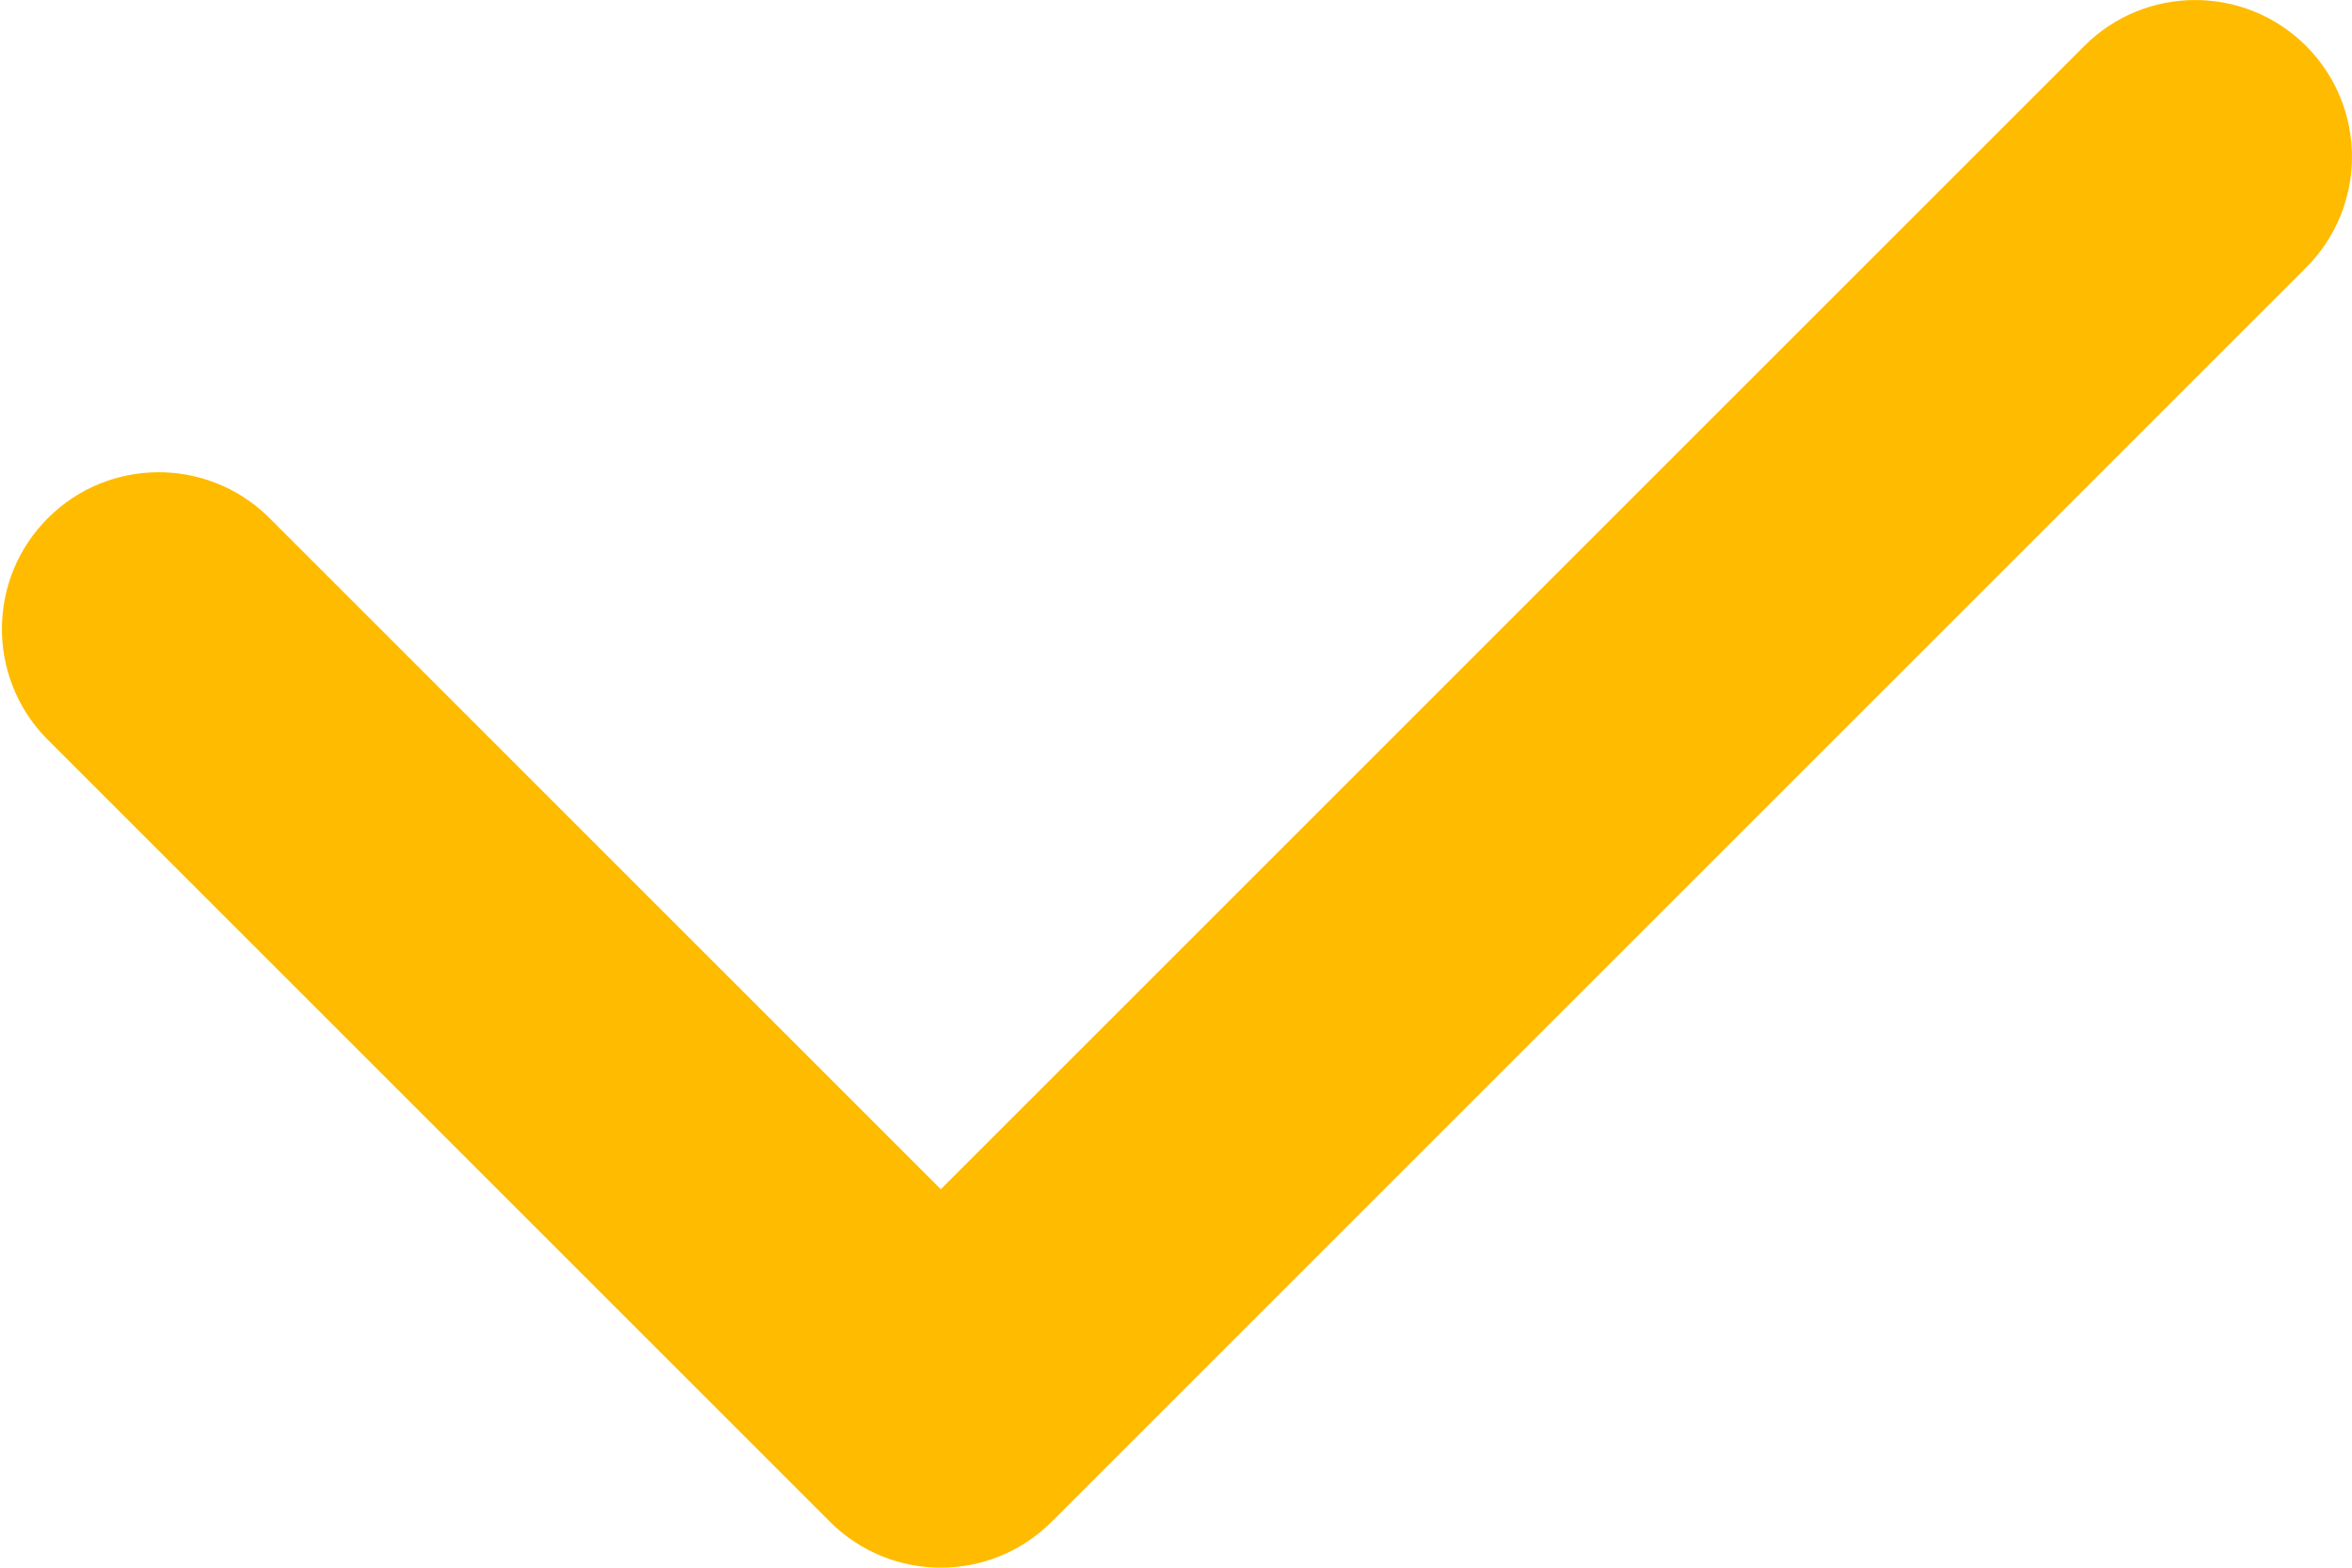
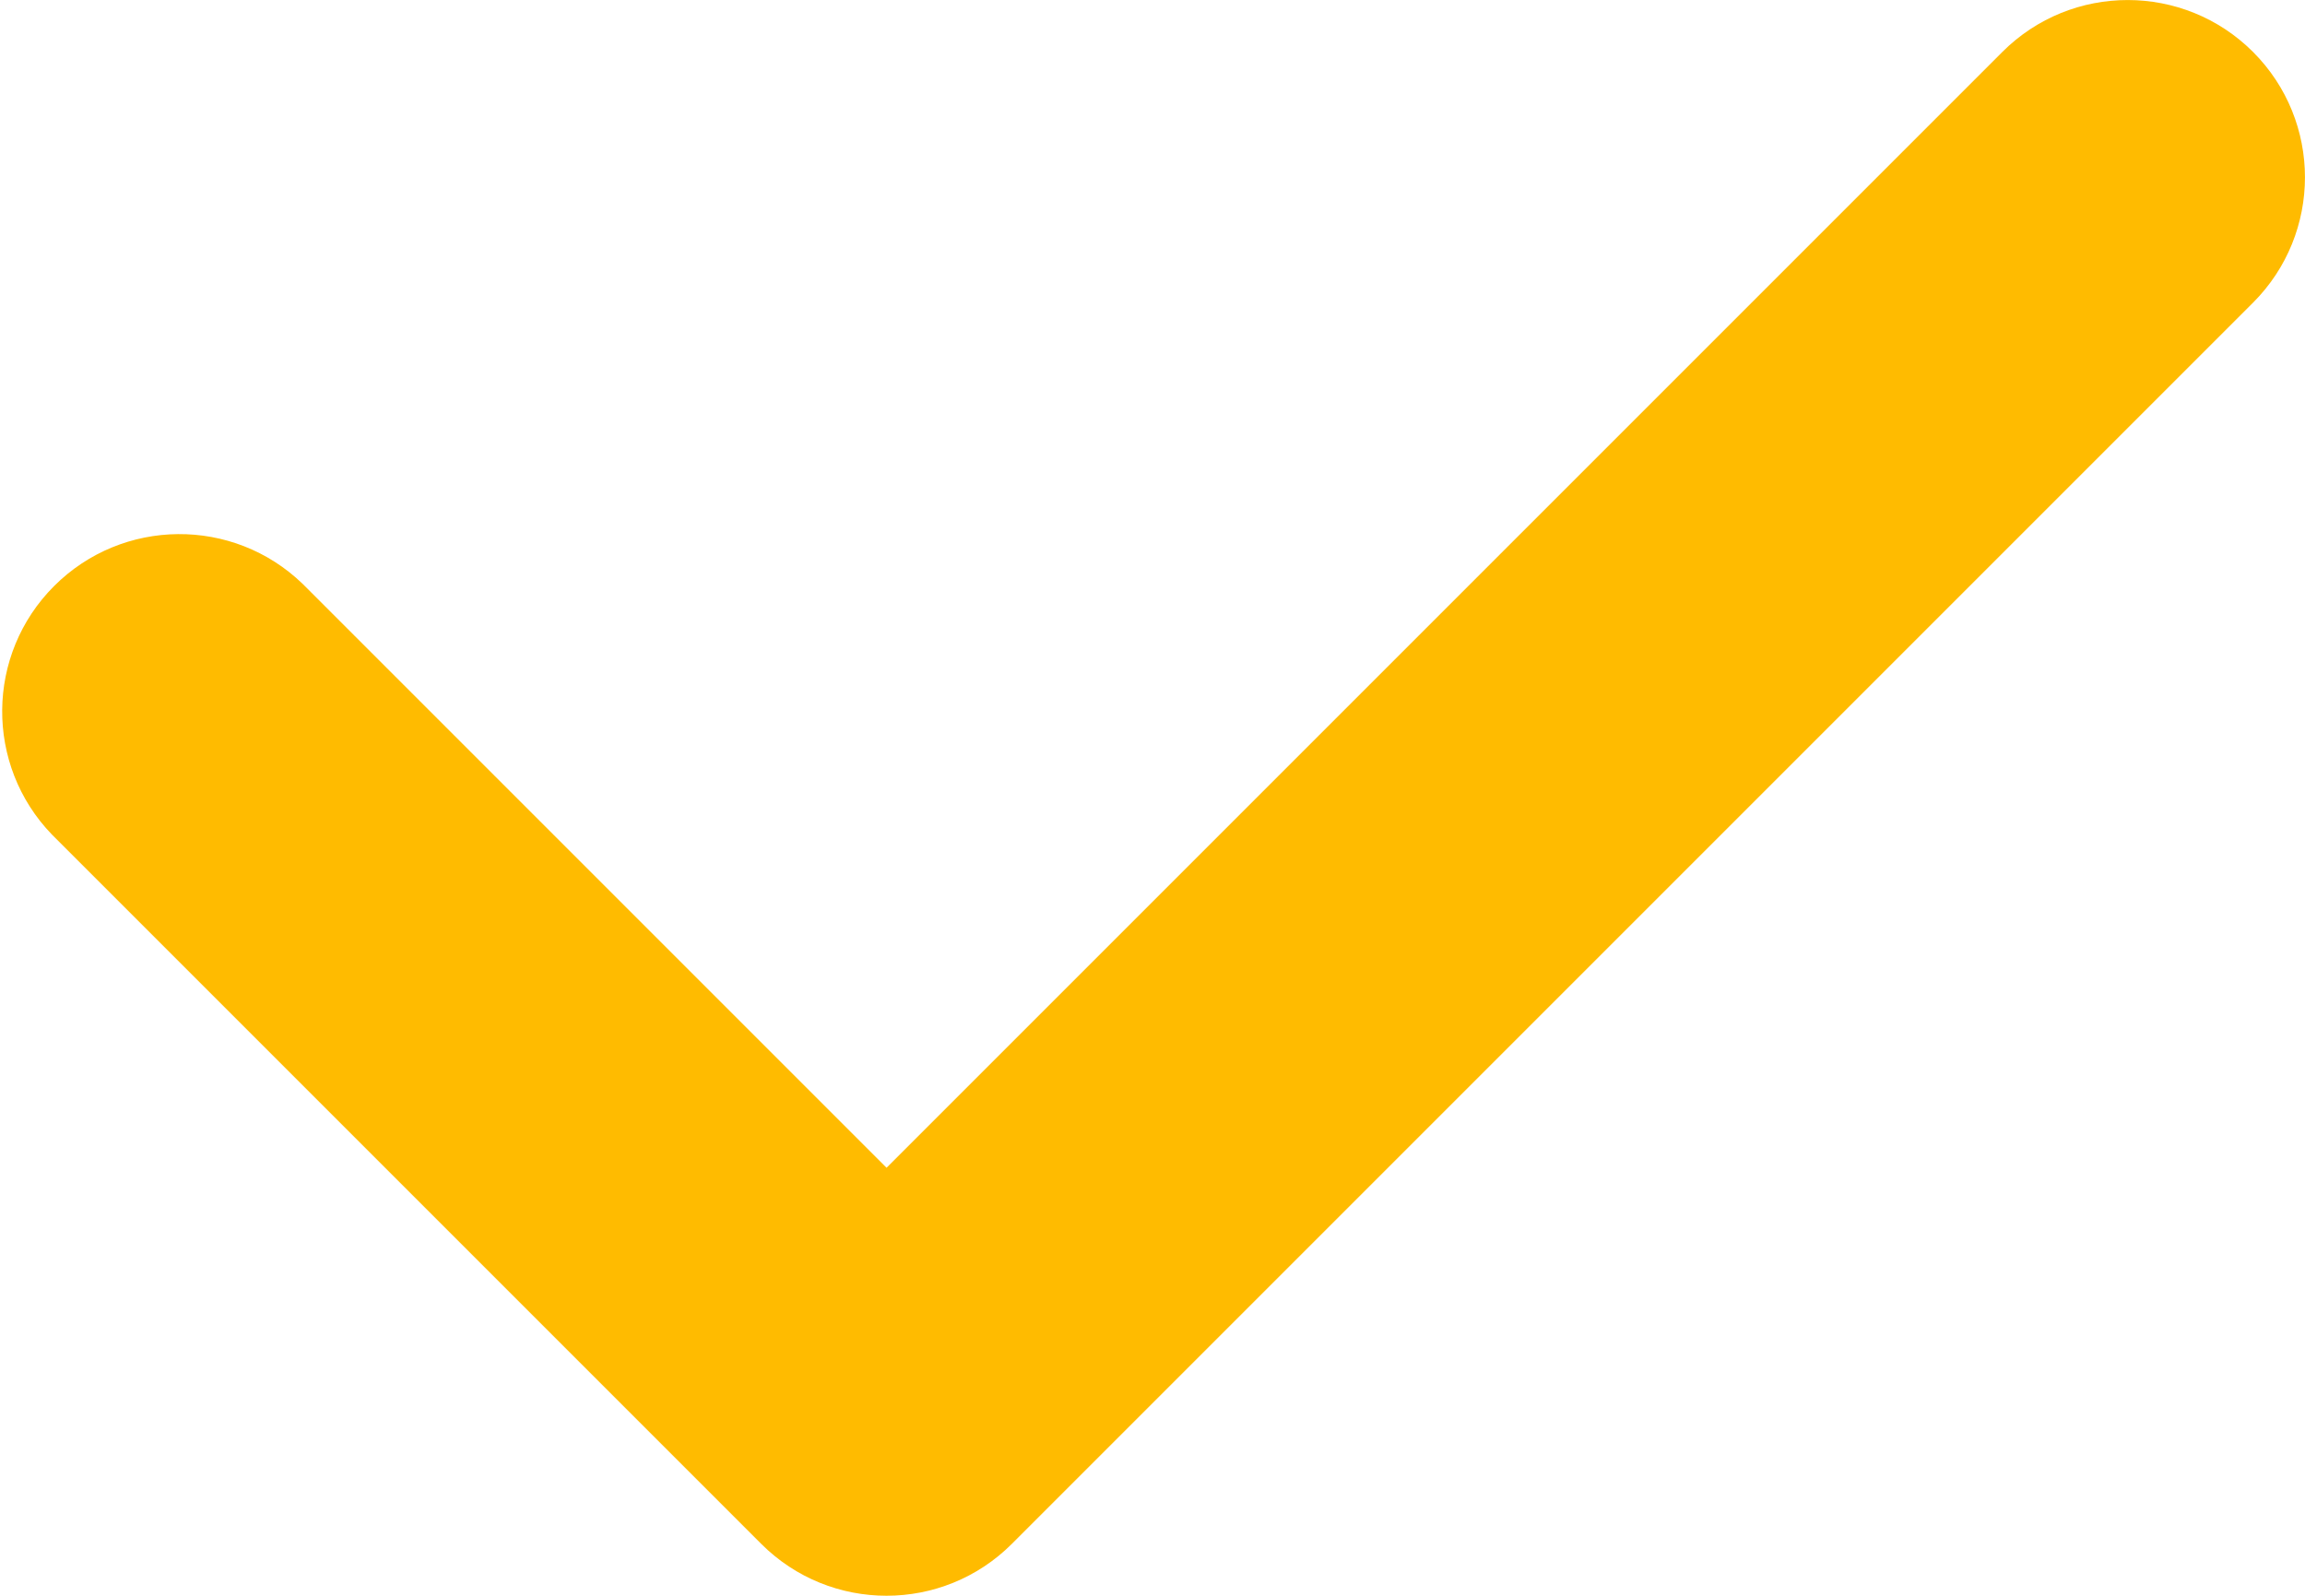
- <svg xmlns="http://www.w3.org/2000/svg" width="15" height="10" fill="none">
-   <path fill-rule="evenodd" clip-rule="evenodd" d="M14.707.293a1 1 0 0 1 0 1.414l-8 8a1 1 0 0 1-1.414 0l-5-5a1 1 0 0 1 1.414-1.414L6 7.586 13.293.293a1 1 0 0 1 1.414 0Z" fill="#FB0" />
+ <svg xmlns="http://www.w3.org/2000/svg" width="13" height="9" fill="none">
+   <path fill-rule="evenodd" clip-rule="evenodd" d="M12.707.293a1 1 0 0 1 0 1.414l-7 7a1 1 0 0 1-1.414 0l-4-4a1 1 0 0 1 1.414-1.414L5 6.586 11.293.293a1 1 0 0 1 1.414 0Z" fill="#FB0" />
</svg>
